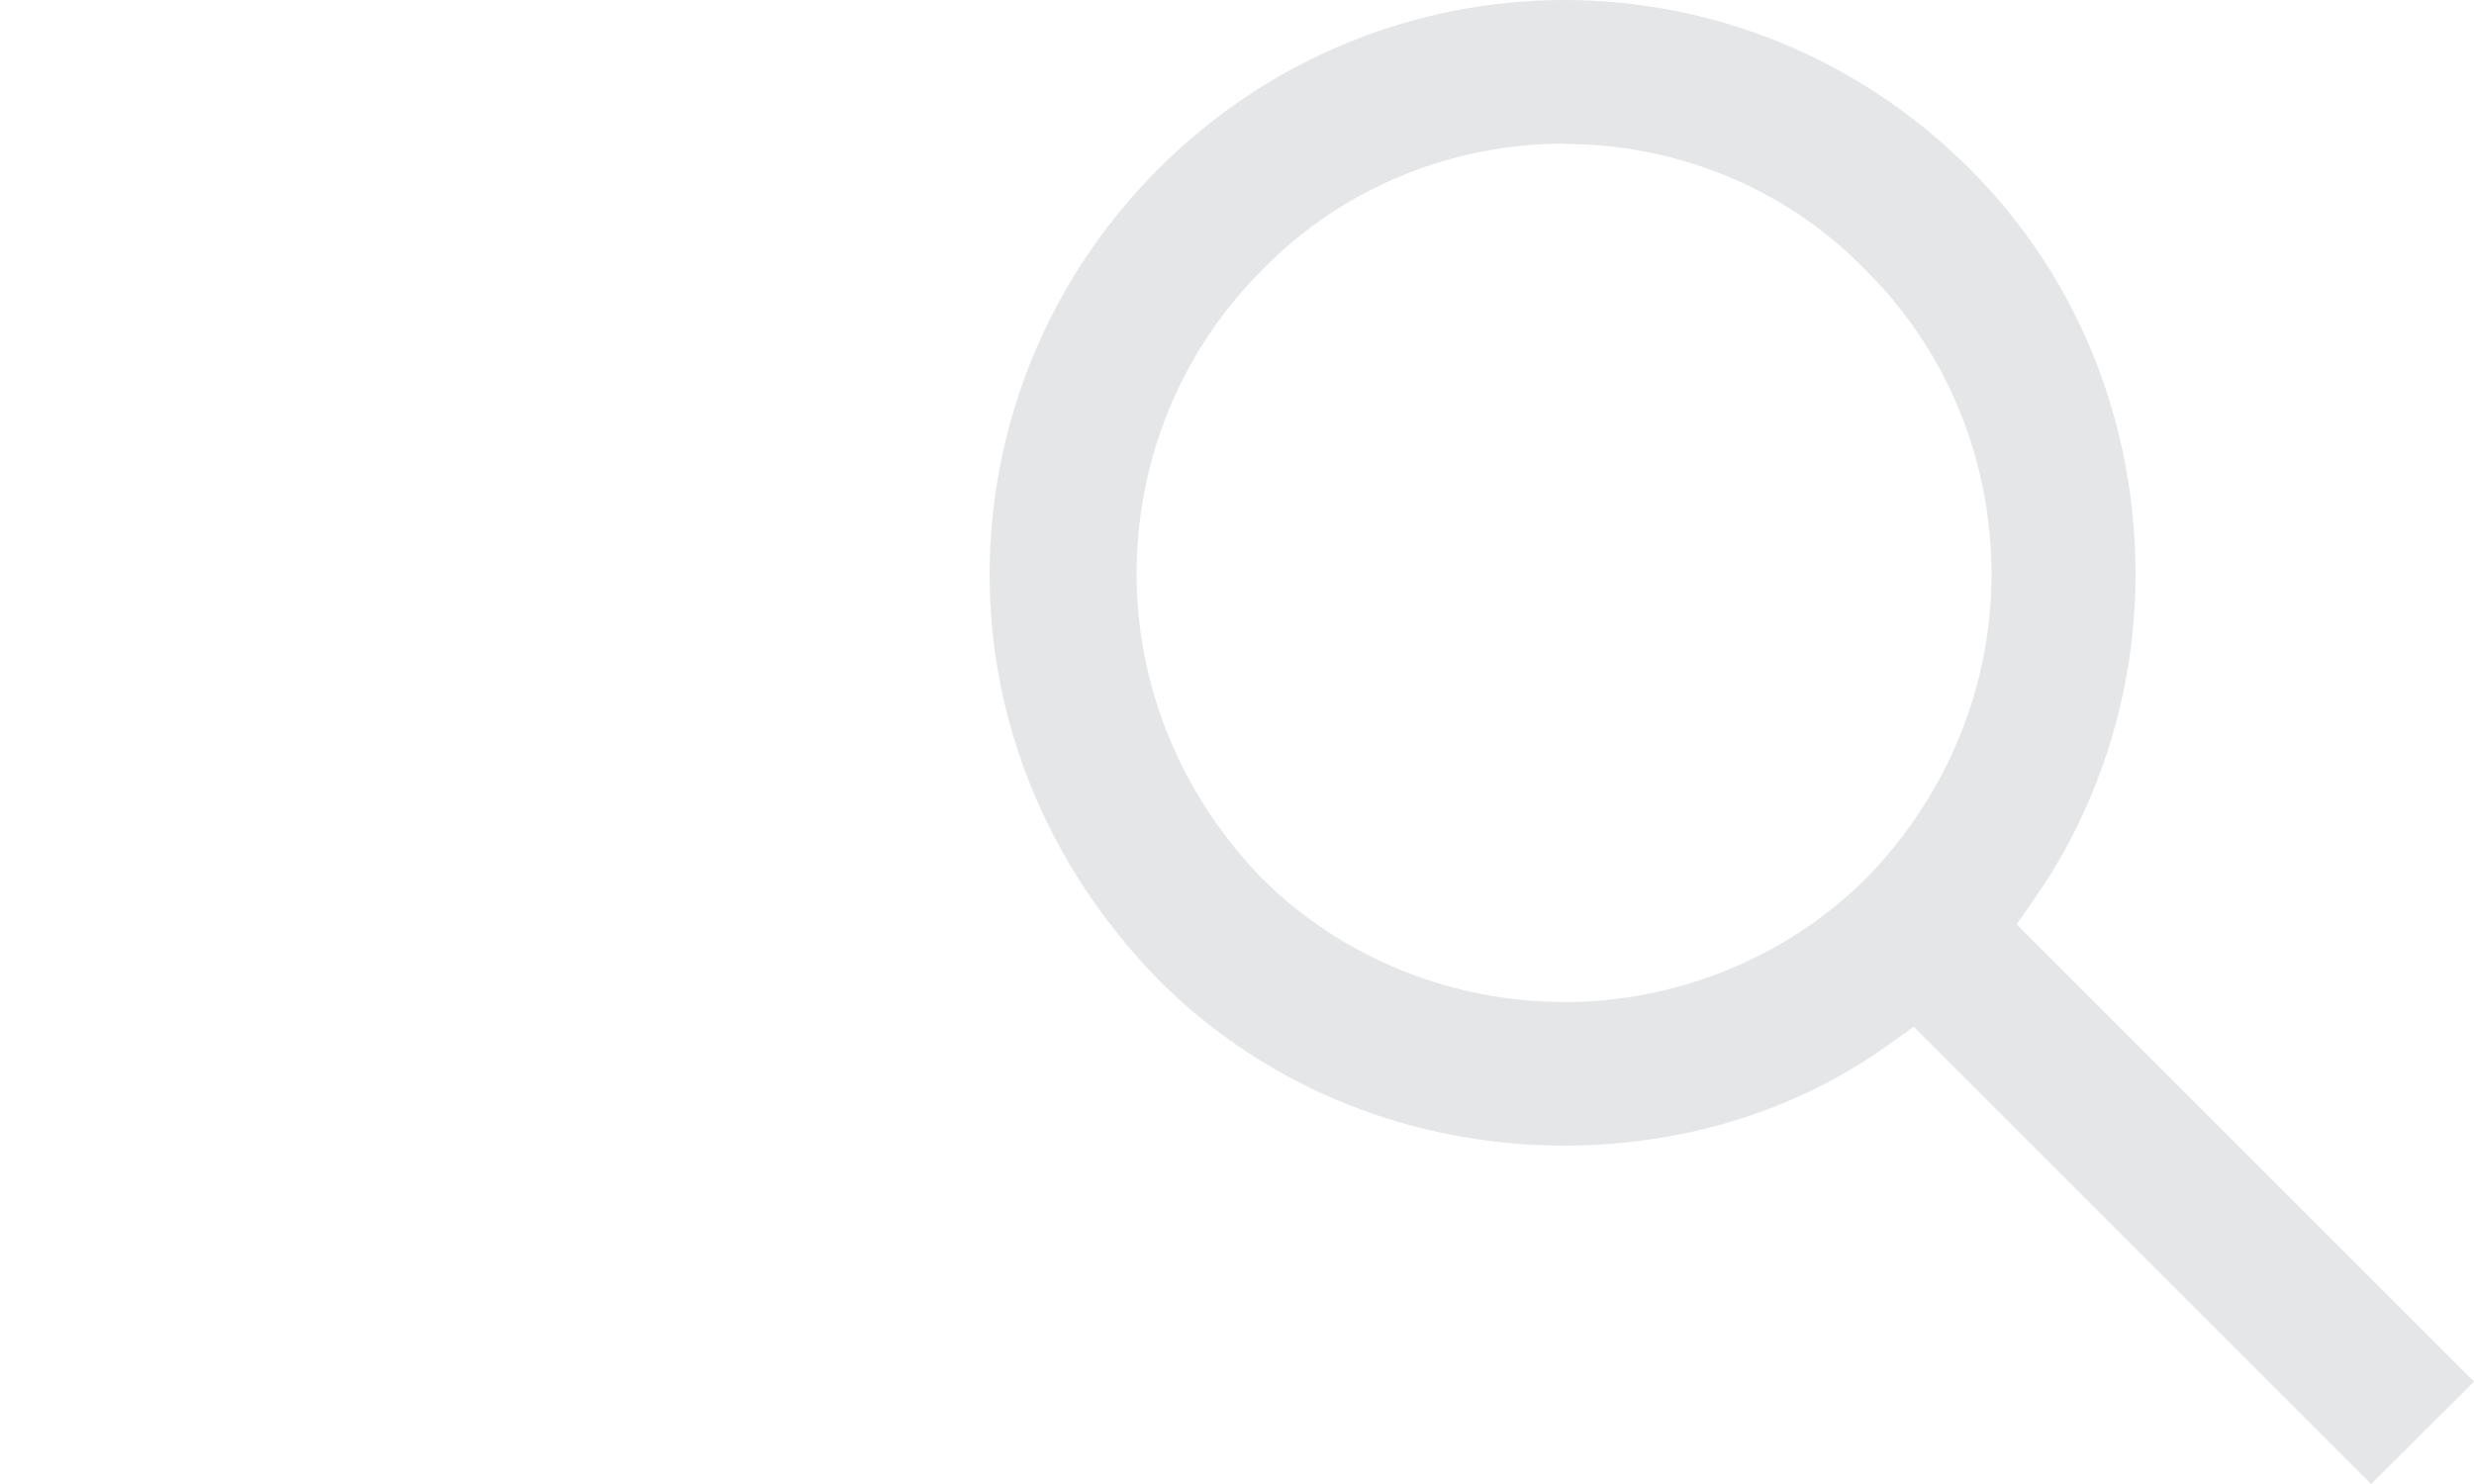
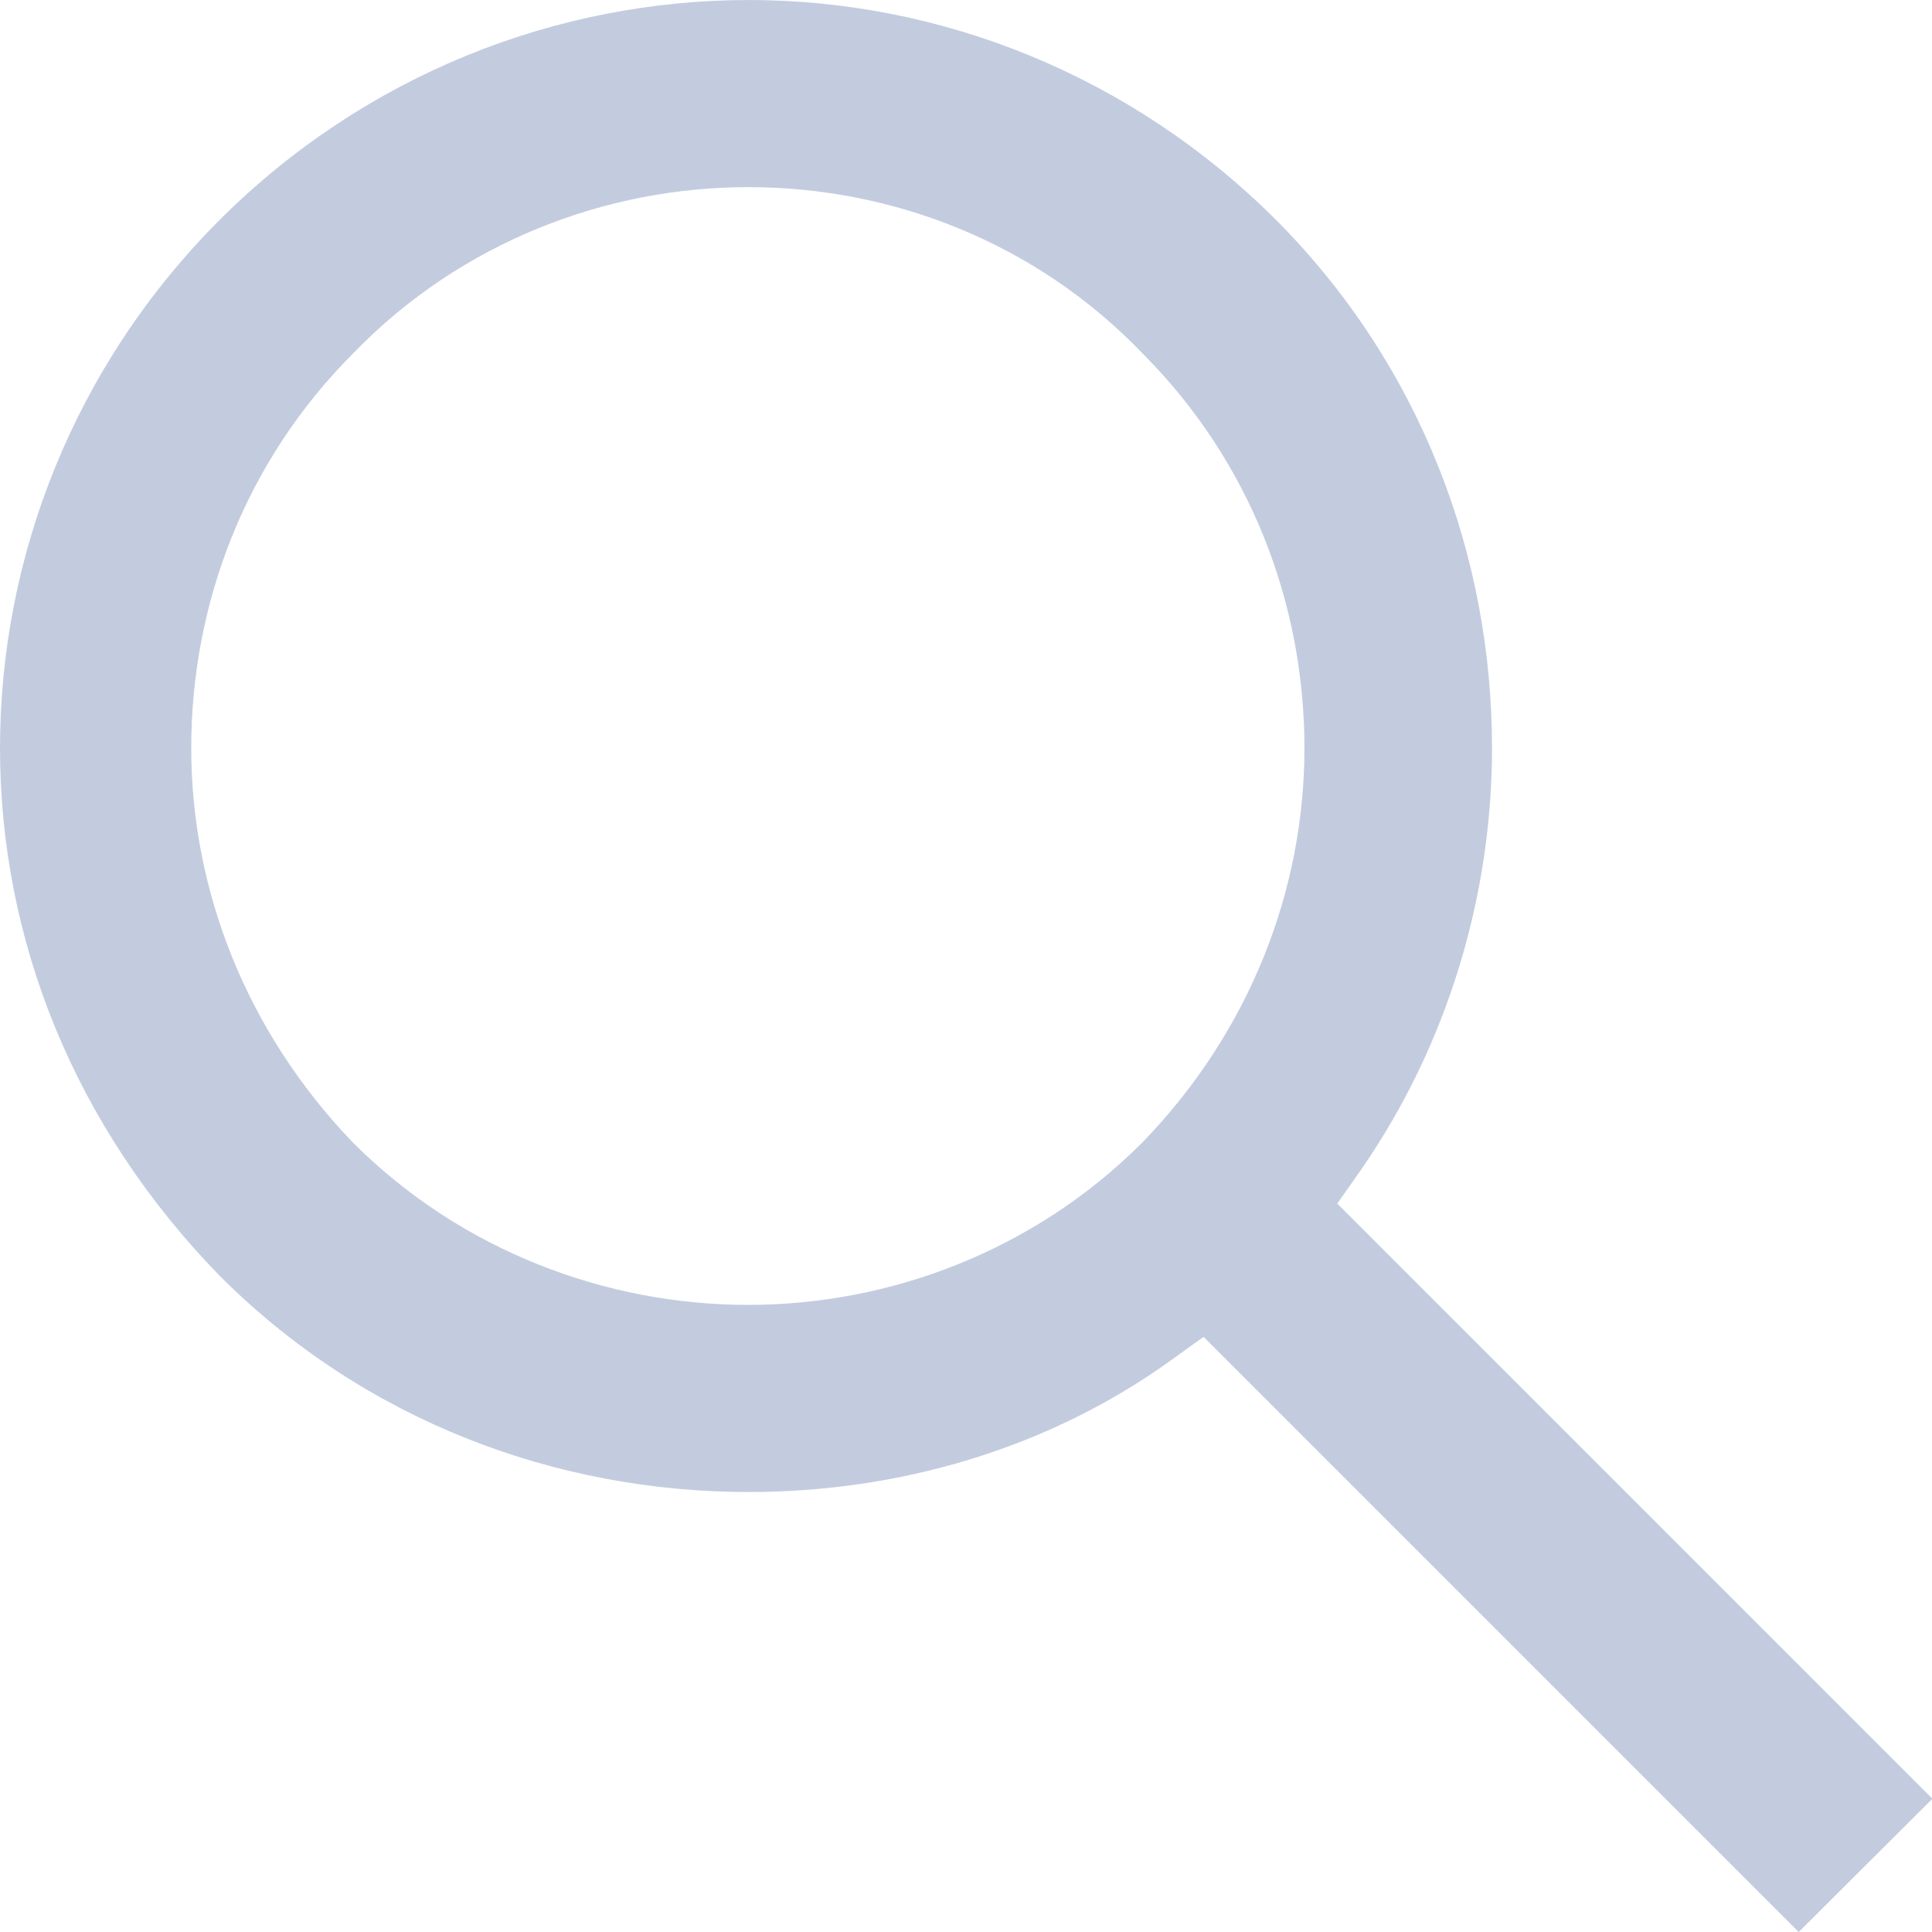
- <svg xmlns="http://www.w3.org/2000/svg" id="svg8" version="1.1" viewBox="0 0 6.615 3.969" height="15" width="25">
-   <defs id="defs2" />
+ <svg xmlns="http://www.w3.org/2000/svg" width="16" height="16" viewBox="0 0 4.233 4.233" version="1.1" id="svg1123">
+   <defs id="defs1117" />
  <g id="layer1">
-     <path id="path835" style="color:#000000;font-style:normal;font-variant:normal;font-weight:normal;font-stretch:normal;font-size:medium;line-height:normal;font-family:sans-serif;font-variant-ligatures:normal;font-variant-position:normal;font-variant-caps:normal;font-variant-numeric:normal;font-variant-alternates:normal;font-variant-east-asian:normal;font-feature-settings:normal;font-variation-settings:normal;text-indent:0;text-align:start;text-decoration:none;text-decoration-line:none;text-decoration-style:solid;text-decoration-color:#000000;letter-spacing:normal;word-spacing:normal;text-transform:none;writing-mode:lr-tb;direction:ltr;text-orientation:mixed;dominant-baseline:auto;baseline-shift:baseline;text-anchor:start;white-space:normal;shape-padding:0;shape-margin:0;inline-size:0;clip-rule:nonzero;display:inline;overflow:visible;visibility:visible;isolation:auto;mix-blend-mode:normal;color-interpolation:sRGB;color-interpolation-filters:linearRGB;solid-color:#000000;solid-opacity:1;vector-effect:none;fill:#e5e6e7;fill-opacity:1;fill-rule:evenodd;stroke:none;stroke-width:0.205;stroke-linecap:butt;stroke-linejoin:miter;stroke-miterlimit:4;stroke-dasharray:none;stroke-dashoffset:0;stroke-opacity:1;color-rendering:auto;image-rendering:auto;shape-rendering:auto;text-rendering:auto;enable-background:accumulate;stop-color:#000000" d="M 4.183,1.5e-8 C 3.79,1.5e-8 3.397,0.152 3.098,0.451 2.799,0.75 2.646,1.143 2.646,1.536 c 0,0.393 0.152,0.777 0.452,1.085 0.298,0.298 0.691,0.443 1.085,0.443 0.307,0 0.611,-0.087 0.864,-0.268 L 5.117,2.746 6.34,3.969 6.615,3.695 5.392,2.472 5.441,2.402 C 5.622,2.141 5.71,1.835 5.71,1.536 5.71,1.142 5.565,0.75 5.266,0.451 4.967,0.152 4.576,1.5e-8 4.183,1.5e-8 Z m 0,0.385 c 0.29,0 0.588,0.111 0.81,0.342 0.22,0.221 0.332,0.513 0.332,0.81 0,0.29 -0.112,0.581 -0.332,0.809 l -0.002,0.002 C 4.769,2.569 4.473,2.68 4.183,2.68 c -0.29,0 -0.588,-0.11 -0.811,-0.333 l -0.002,-0.002 C 3.151,2.117 3.039,1.826 3.039,1.536 c 0,-0.297 0.112,-0.589 0.333,-0.811 0.222,-0.23 0.521,-0.341 0.811,-0.341 z" />
+     <path id="path835" style="color:#000000;font-style:normal;font-variant:normal;font-weight:normal;font-stretch:normal;font-size:medium;line-height:normal;font-family:sans-serif;font-variant-ligatures:normal;font-variant-position:normal;font-variant-caps:normal;font-variant-numeric:normal;font-variant-alternates:normal;font-variant-east-asian:normal;font-feature-settings:normal;font-variation-settings:normal;text-indent:0;text-align:start;text-decoration:none;text-decoration-line:none;text-decoration-style:solid;text-decoration-color:#000000;letter-spacing:normal;word-spacing:normal;text-transform:none;writing-mode:lr-tb;direction:ltr;text-orientation:mixed;dominant-baseline:auto;baseline-shift:baseline;text-anchor:start;white-space:normal;shape-padding:0;shape-margin:0;inline-size:0;clip-rule:nonzero;display:inline;overflow:visible;visibility:visible;isolation:auto;mix-blend-mode:normal;color-interpolation:sRGB;color-interpolation-filters:linearRGB;solid-color:#000000;solid-opacity:1;vector-effect:none;fill:#c3ccdf;fill-opacity:1;fill-rule:evenodd;stroke:none;stroke-width:0.219;stroke-linecap:butt;stroke-linejoin:miter;stroke-miterlimit:4;stroke-dasharray:none;stroke-dashoffset:0;stroke-opacity:1;color-rendering:auto;image-rendering:auto;shape-rendering:auto;text-rendering:auto;enable-background:accumulate;stop-color:#000000" d="M 1.64,4.2071667e-5 C 1.221,4.2071667e-5 0.801,0.163 0.482,0.481 0.163,0.8 0,1.22 0,1.639 0,2.058 0.162,2.468 0.482,2.796 0.8,3.114 1.22,3.269 1.64,3.269 c 0.327,0 0.652,-0.093 0.922,-0.286 l 0.075,-0.054 1.304,1.304 0.293,-0.292 -1.304,-1.304 0.052,-0.074 C 3.175,2.284 3.269,1.957 3.269,1.639 3.269,1.218 3.113,0.8 2.795,0.481 2.476,0.163 2.059,1.0166667e-7 1.64,1.0166667e-7 Z m 0,0.41 c 0.31,0 0.627,0.118 0.864,0.365 0.235,0.236 0.354,0.547 0.354,0.864 0,0.31 -0.119,0.62 -0.354,0.863 l -0.002,0.002 C 2.265,2.741 1.949,2.859 1.639,2.859 c -0.31,0 -0.628,-0.118 -0.865,-0.355 l -0.002,-0.002 C 0.538,2.258 0.419,1.948 0.419,1.639 c 0,-0.317 0.119,-0.629 0.355,-0.865 C 1.011,0.529 1.33,0.41 1.639,0.41 Z" />
  </g>
</svg>
